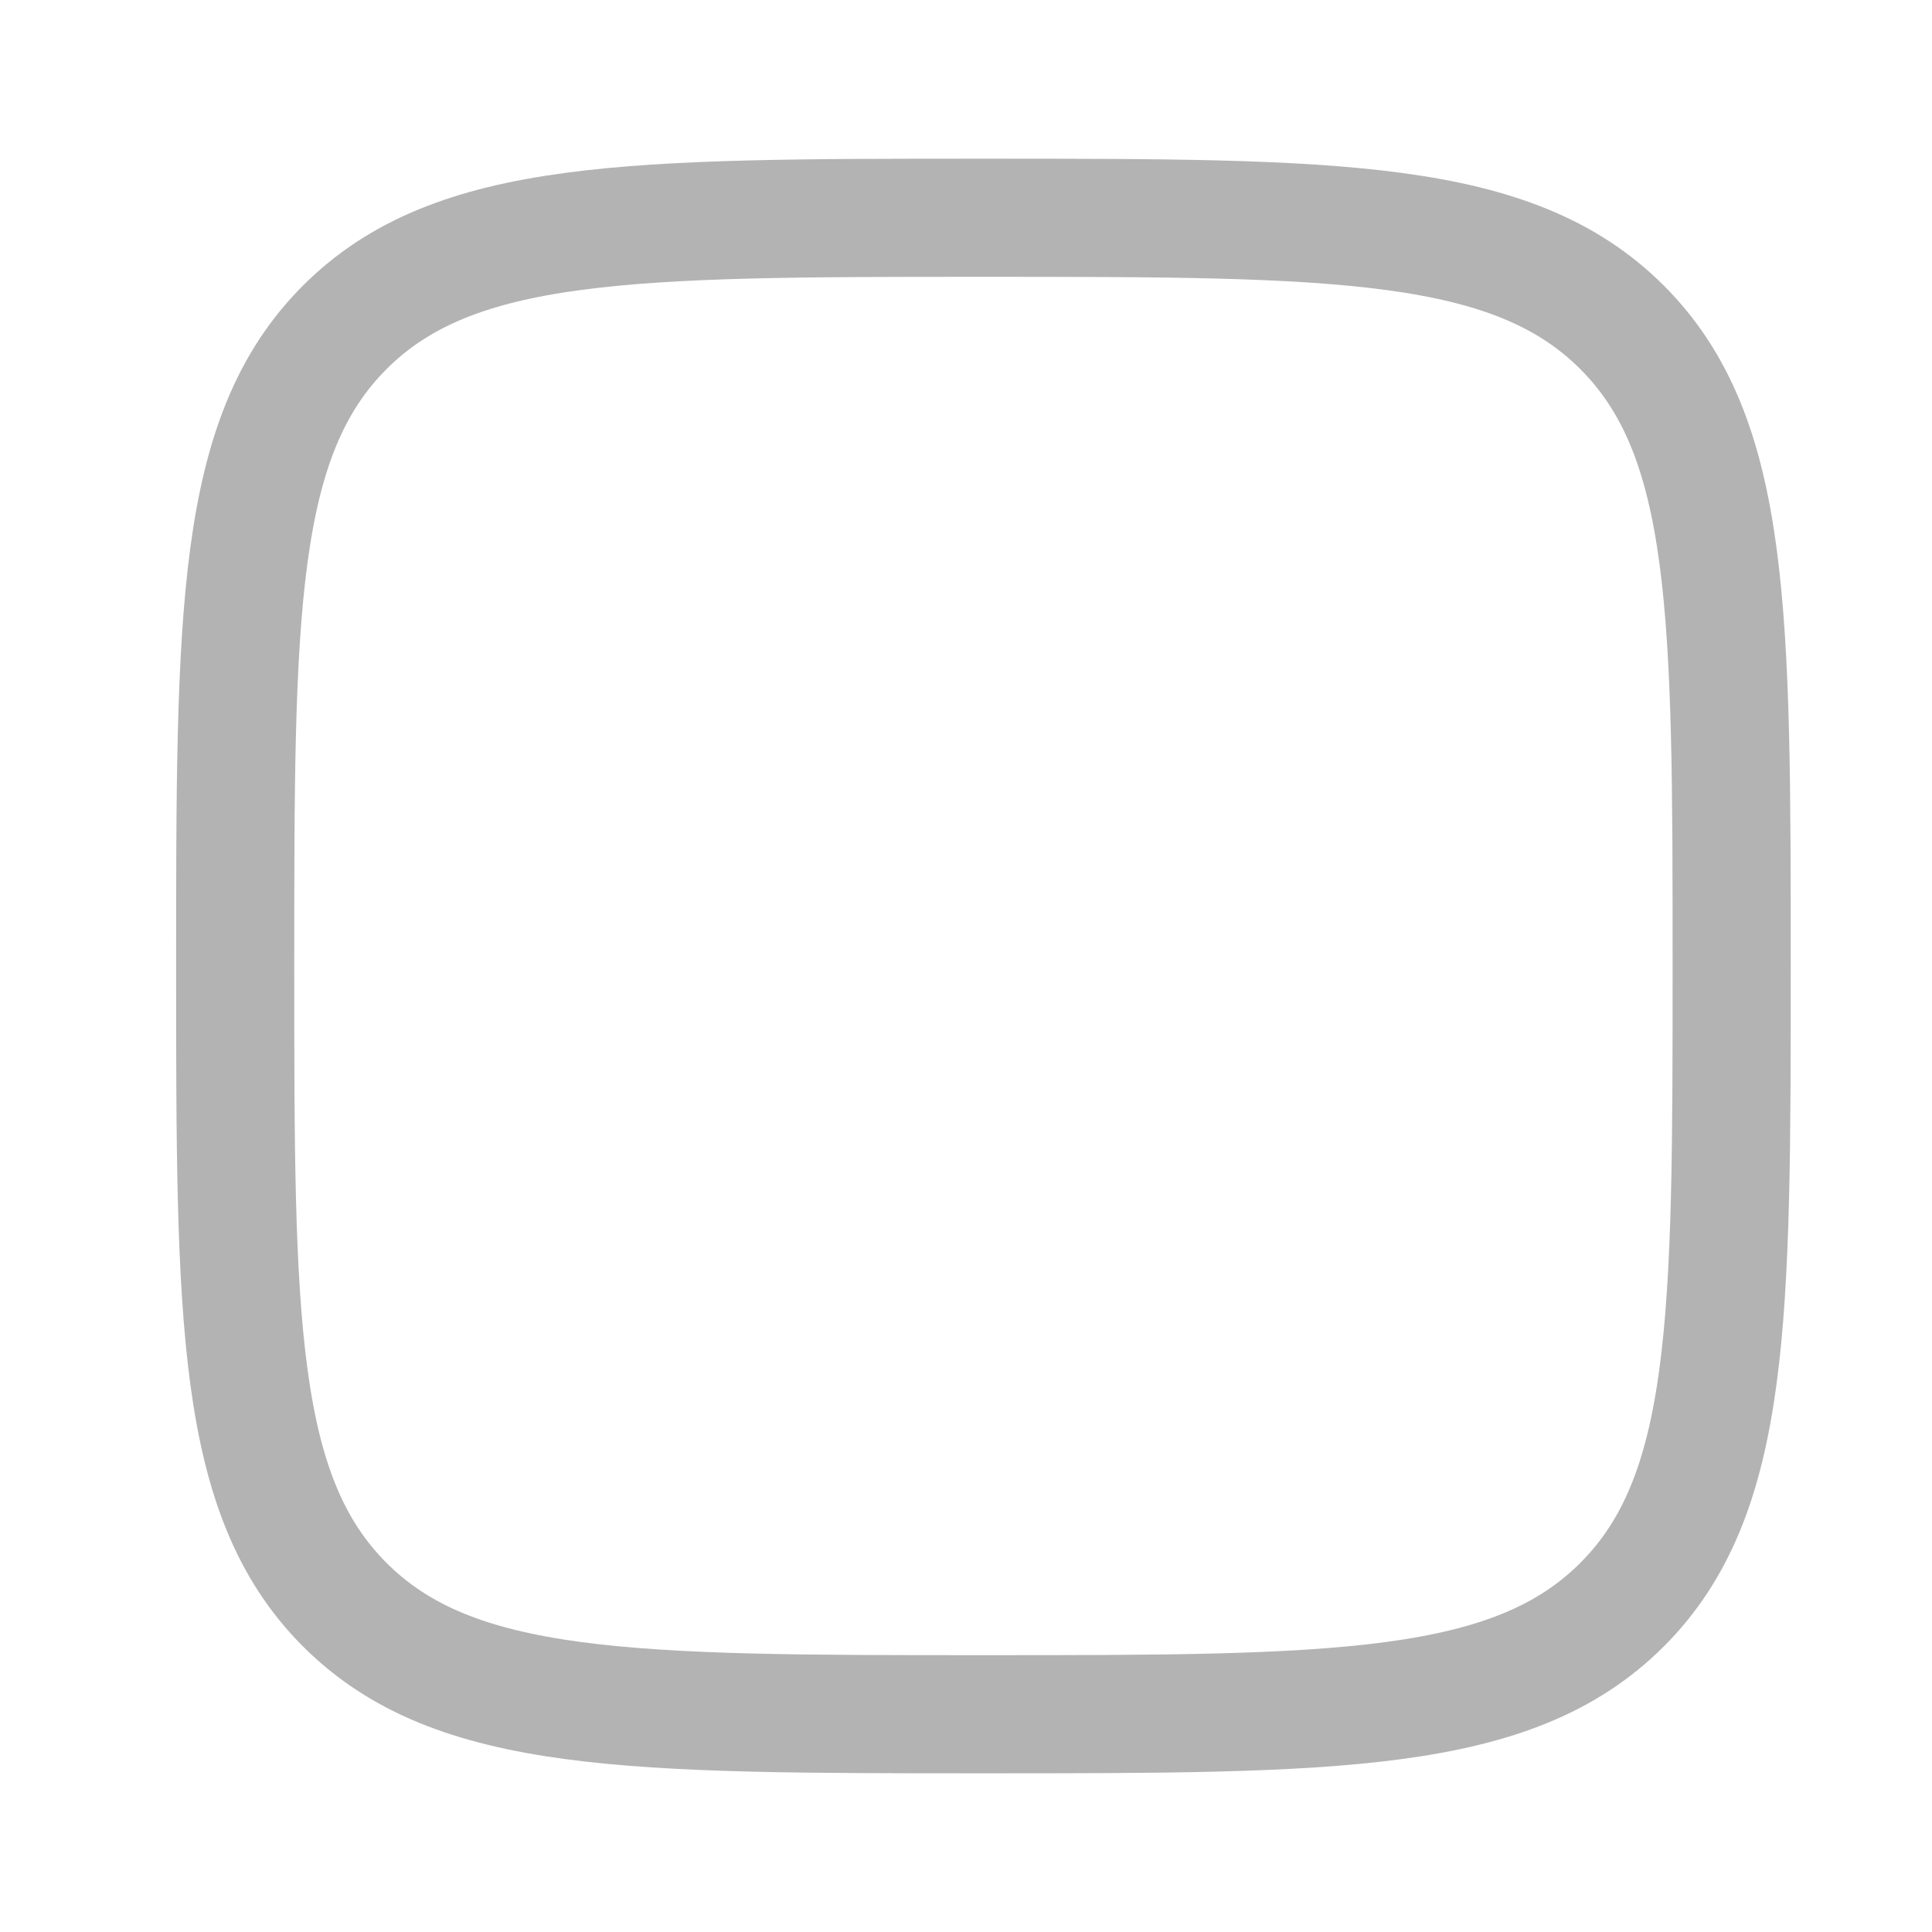
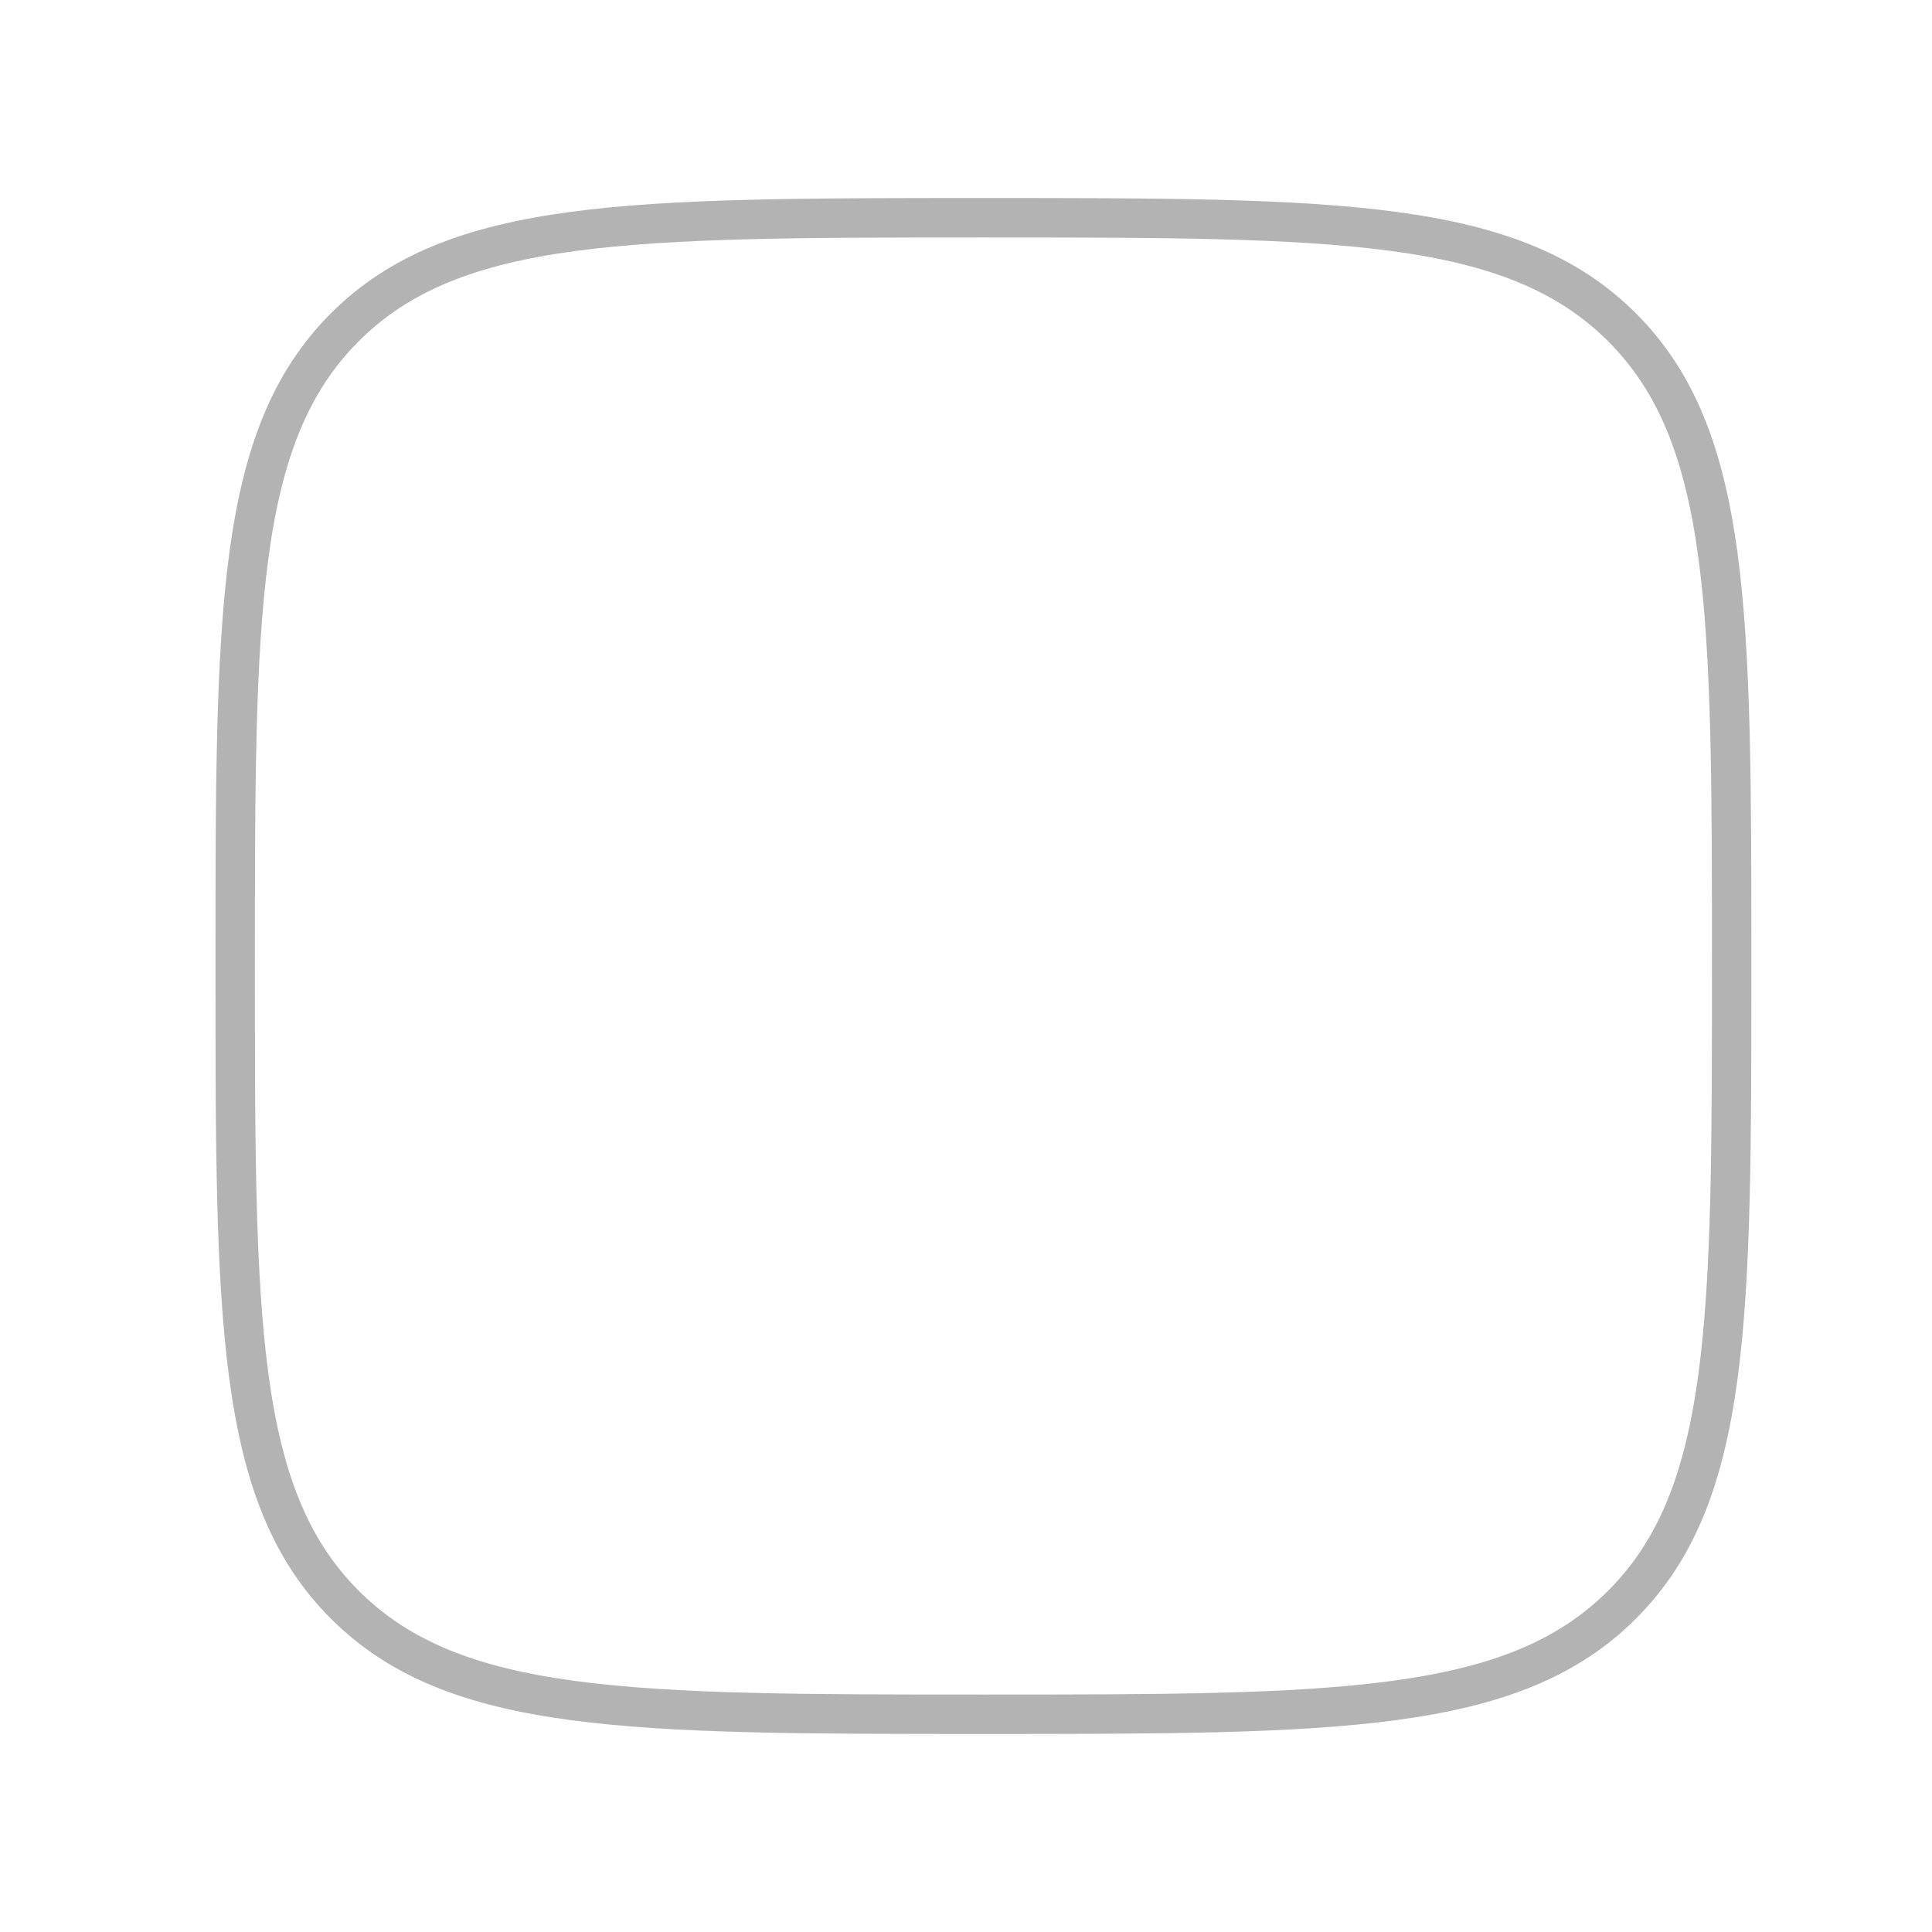
<svg xmlns="http://www.w3.org/2000/svg" width="49" height="49" viewBox="0 0 49 49" fill="none">
  <g id="Frame">
-     <path id="Vector" d="M5.965 24.5C5.965 15.554 5.965 11.081 8.744 8.302C11.523 5.523 15.996 5.523 24.942 5.523C33.887 5.523 38.36 5.523 41.139 8.302C43.919 11.081 43.919 15.554 43.919 24.5C43.919 33.446 43.919 37.919 41.139 40.698C38.36 43.477 33.887 43.477 24.942 43.477C15.996 43.477 11.523 43.477 8.744 40.698C5.965 37.919 5.965 33.446 5.965 24.5Z" stroke="black" stroke-opacity="0.3" stroke-width="2.996" />
+     <path id="Vector" d="M5.965 24.5C5.965 15.554 5.965 11.081 8.744 8.302C11.523 5.523 15.996 5.523 24.942 5.523C33.887 5.523 38.36 5.523 41.139 8.302C43.919 11.081 43.919 15.554 43.919 24.5C43.919 33.446 43.919 37.919 41.139 40.698C38.36 43.477 33.887 43.477 24.942 43.477C15.996 43.477 11.523 43.477 8.744 40.698C5.965 37.919 5.965 33.446 5.965 24.5Z" stroke="black" stroke-opacity="0.3" strokeWidth="2.996" />
  </g>
</svg>
